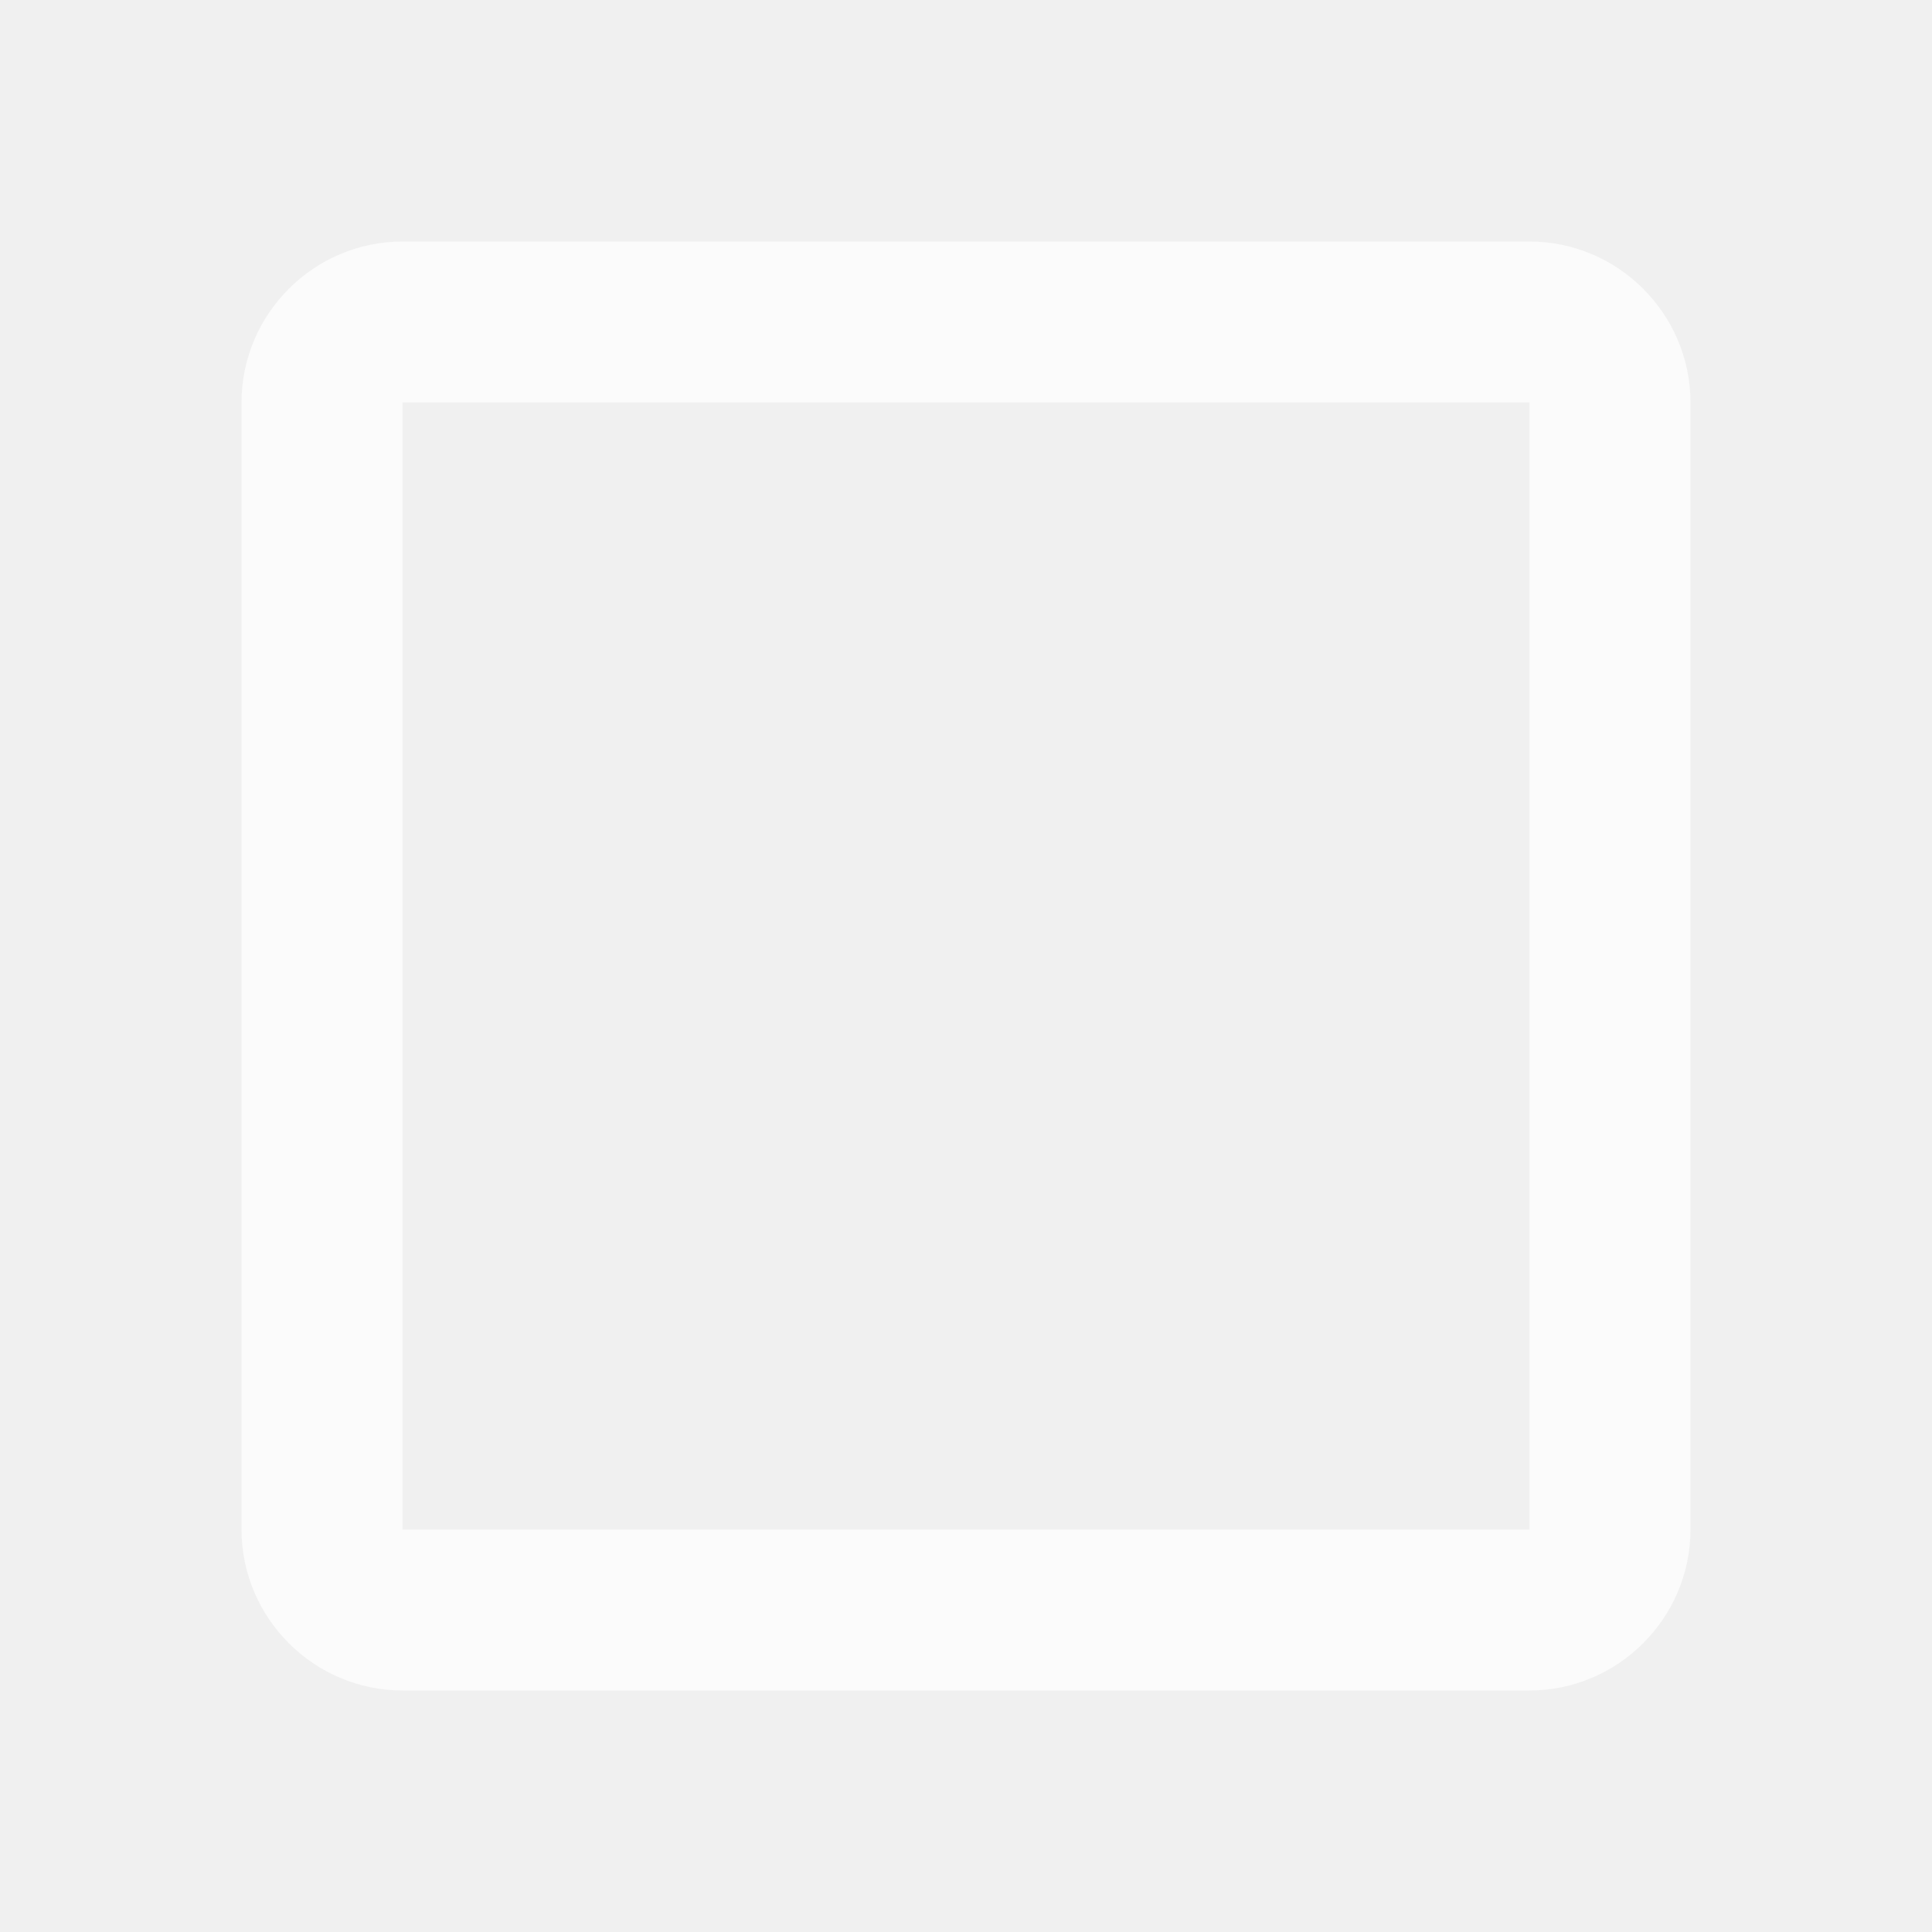
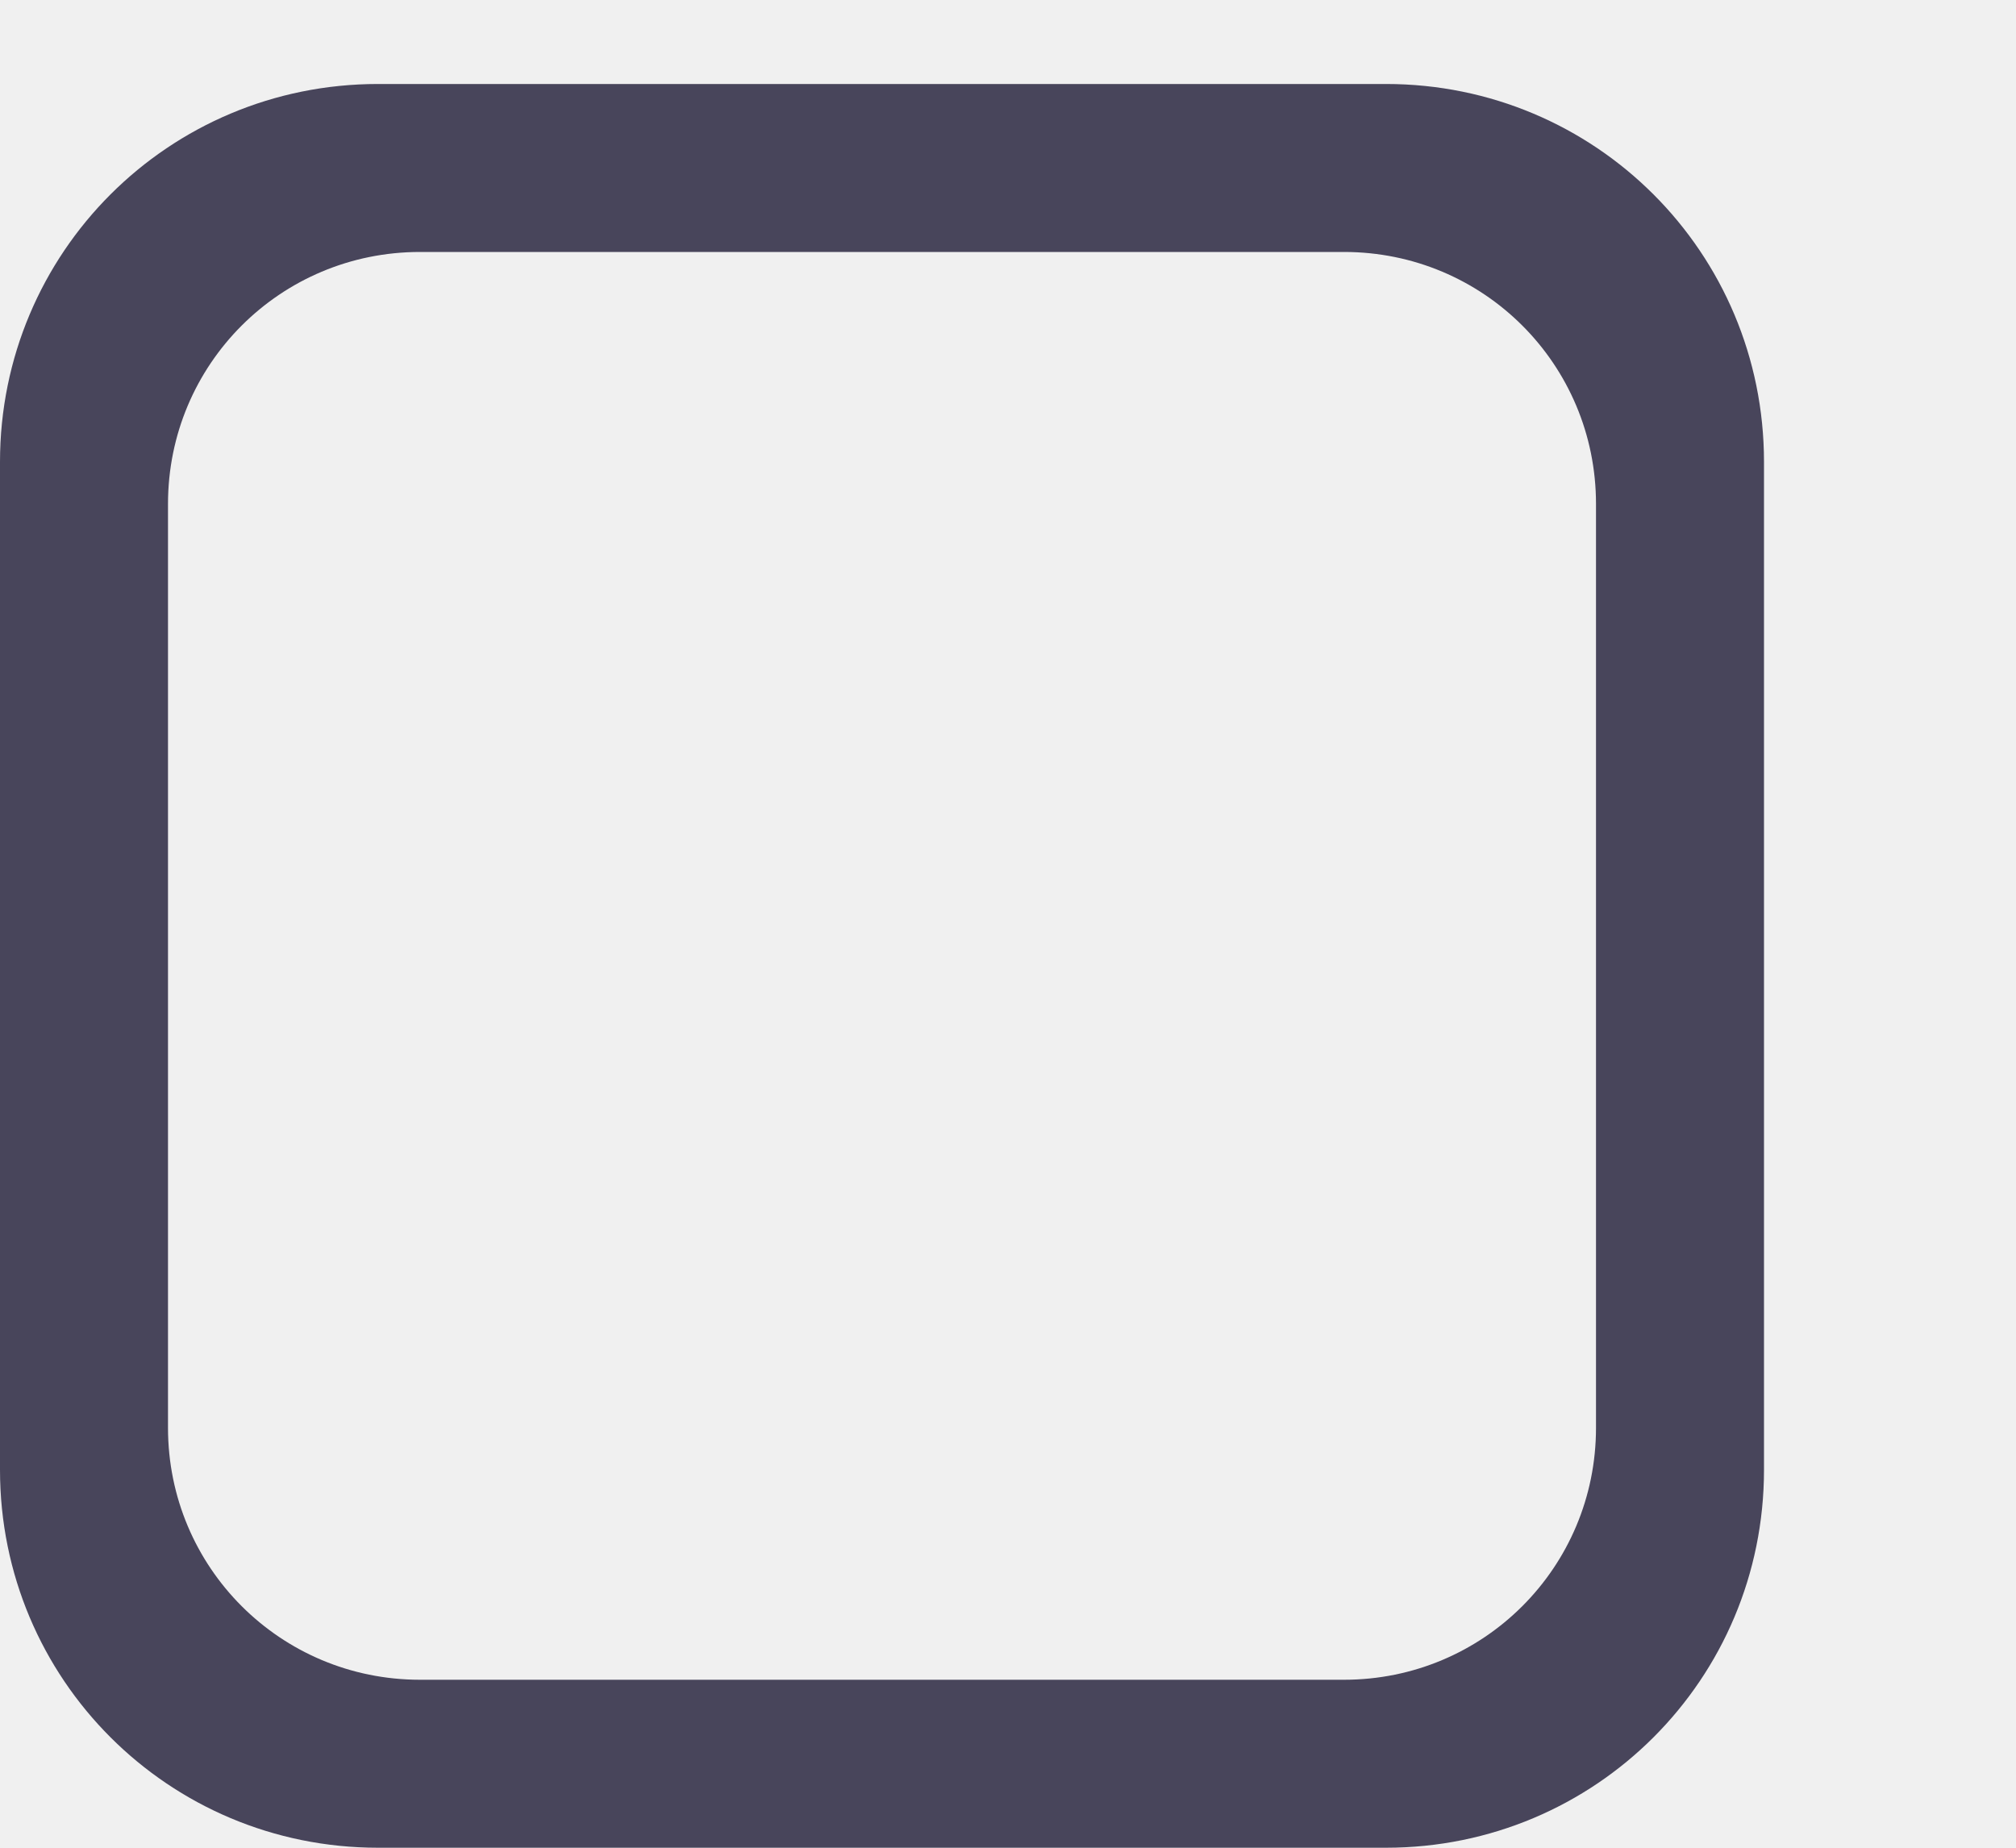
- <svg xmlns="http://www.w3.org/2000/svg" width="24" height="24" viewBox="0 0 24 24" fill="#FFFFFF" opacity="0.7">
-   <path d="M19 5v14H5V5h14m0-2H5c-1.1 0-2 .9-2 2v14c0 1.1.9 2 2 2h14c1.1 0 2-.9 2-2V5c0-1.1-.9-2-2-2z" />
+ <svg xmlns="http://www.w3.org/2000/svg" xmlns:xlink="http://www.w3.org/1999/xlink" width="24" height="22" id="svg3199" version="1.1">
+   <defs id="defs3201">
+     <linearGradient id="linearGradient15404">
+       <stop id="stop15406" offset="0" style="stop-color:#515151;stop-opacity:1" />
+       <stop id="stop15408" offset="1" style="stop-color:#292929;stop-opacity:1" />
+     </linearGradient>
+     <linearGradient xlink:href="#linearGradient5872-5-1" id="linearGradient5891-0-4" gradientUnits="userSpaceOnUse" x1="205.841" y1="246.709" x2="206.748" y2="231.241" />
+     <linearGradient id="linearGradient5872-5-1">
+       <stop style="stop-color:#0b2e52;stop-opacity:1" offset="0" id="stop5874-4-4" />
+       <stop style="stop-color:#1862af;stop-opacity:1" offset="1" id="stop5876-0-5" />
+     </linearGradient>
+     <linearGradient y2="-388.73" x2="-93.031" y1="-396.347" x1="-93.031" gradientTransform="matrix(1.591837,0,0,0.8571429,-256.5612,59.68542)" gradientUnits="userSpaceOnUse" id="linearGradient14219" xlink:href="#linearGradient15404" />
+     <linearGradient id="linearGradient10013-4-63-6">
+       <stop style="stop-color:#333333;stop-opacity:1;" offset="0" id="stop10015-2-76-1" />
+       <stop style="stop-color:#292929;stop-opacity:1" offset="1" id="stop10017-46-15-8" />
+     </linearGradient>
+     <linearGradient id="linearGradient10597-5">
+       <stop style="stop-color:#16191a;stop-opacity:1;" offset="0" id="stop10599-2" />
+       <stop style="stop-color:#2b3133;stop-opacity:1" offset="1" id="stop10601-5" />
+     </linearGradient>
+     <linearGradient y2="-322.164" x2="921.225" y1="-330.051" x1="921.328" gradientTransform="matrix(1.591837,0,0,0.8571429,-1456.546,275.4519)" gradientUnits="userSpaceOnUse" id="linearGradient15374" xlink:href="#linearGradient10013-4-63-6" />
+     <linearGradient gradientTransform="translate(-1199.985,216.3805)" y2="-227.08" x2="1203.918" y1="-217.567" x1="1203.918" gradientUnits="userSpaceOnUse" id="linearGradient15376" xlink:href="#linearGradient10597-5" />
+     <linearGradient id="linearGradient5581-5-2-4-6-8-7-35-8">
+       <stop id="stop5583-0-92-8-0-7-6-5-1" offset="0" style="stop-color:#454c4c;stop-opacity:1;" />
+       <stop style="stop-color:#393f3f;stop-opacity:1;" offset="0.4" id="stop5585-4-7-2-7-9-9-92-0" />
+       <stop id="stop5587-6-7-2-0-3-1-21-5" offset="1" style="stop-color:#2d3232;stop-opacity:1;" />
+     </linearGradient>
+   </defs>
+   <g id="layer1" transform="translate(-342.5,-521.3622)">
+     <rect style="color:#000000;fill:none;stroke:none;stroke-width:2;marker:none;visibility:visible;display:inline;overflow:visible;enable-background:accumulate" id="rect17347" width="21.944" height="21.944" x="342.299" y="521.584" />
+     <path style="display:inline;opacity:1;fill:#48455b;fill-opacity:1;stroke:none;stroke-opacity:1;enable-background:new" d="M 4.5 1 C 2.007 1 0 3.007 0 5.5 L 0 17.5 C 0 19.993 2.007 22 4.5 22 L 16.5 22 C 18.993 22 21 19.993 21 17.5 L 21 5.5 C 21 3.007 18.993 1 16.5 1 L 4.5 1 z M 5 3 L 16 3 C 17.662 3 19 4.338 19 6 L 19 17 C 19 18.662 17.662 20 16 20 L 5 20 C 3.338 20 2 18.662 2 17 L 2 6 C 2 4.338 3.338 3 5 3 z " transform="translate(342.5,521.3622)" id="path4731" />
+   </g>
</svg>
